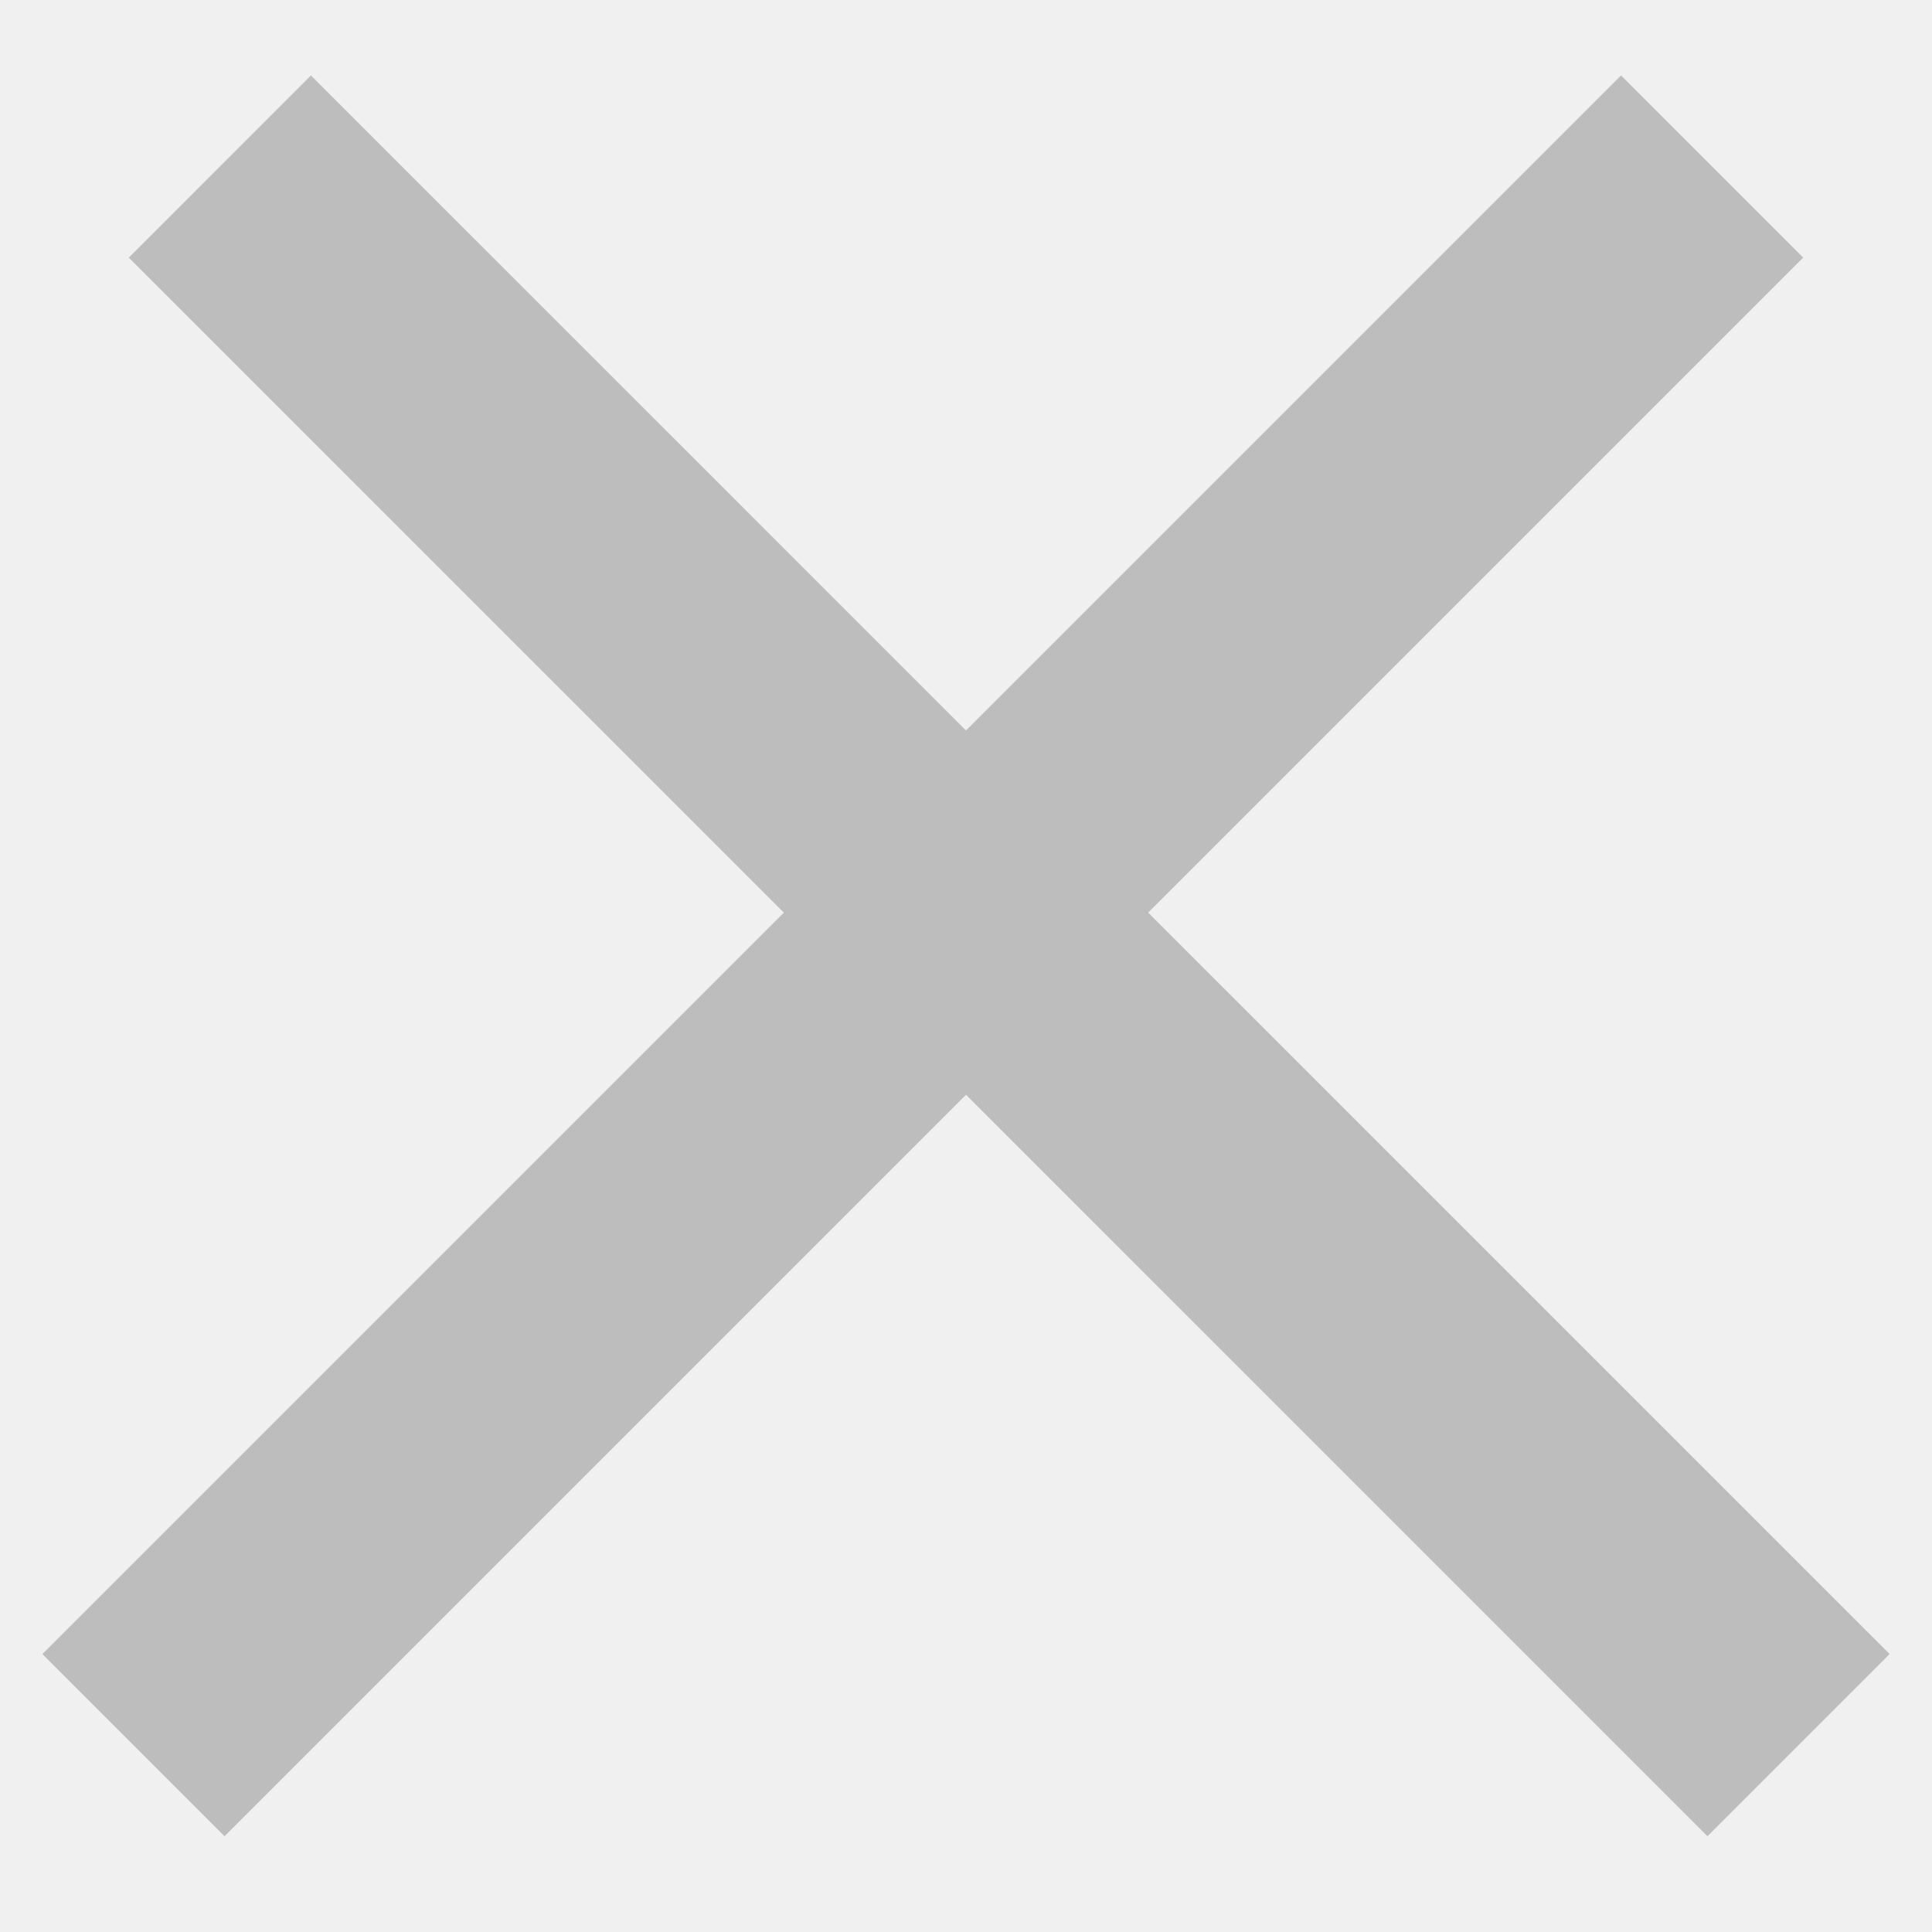
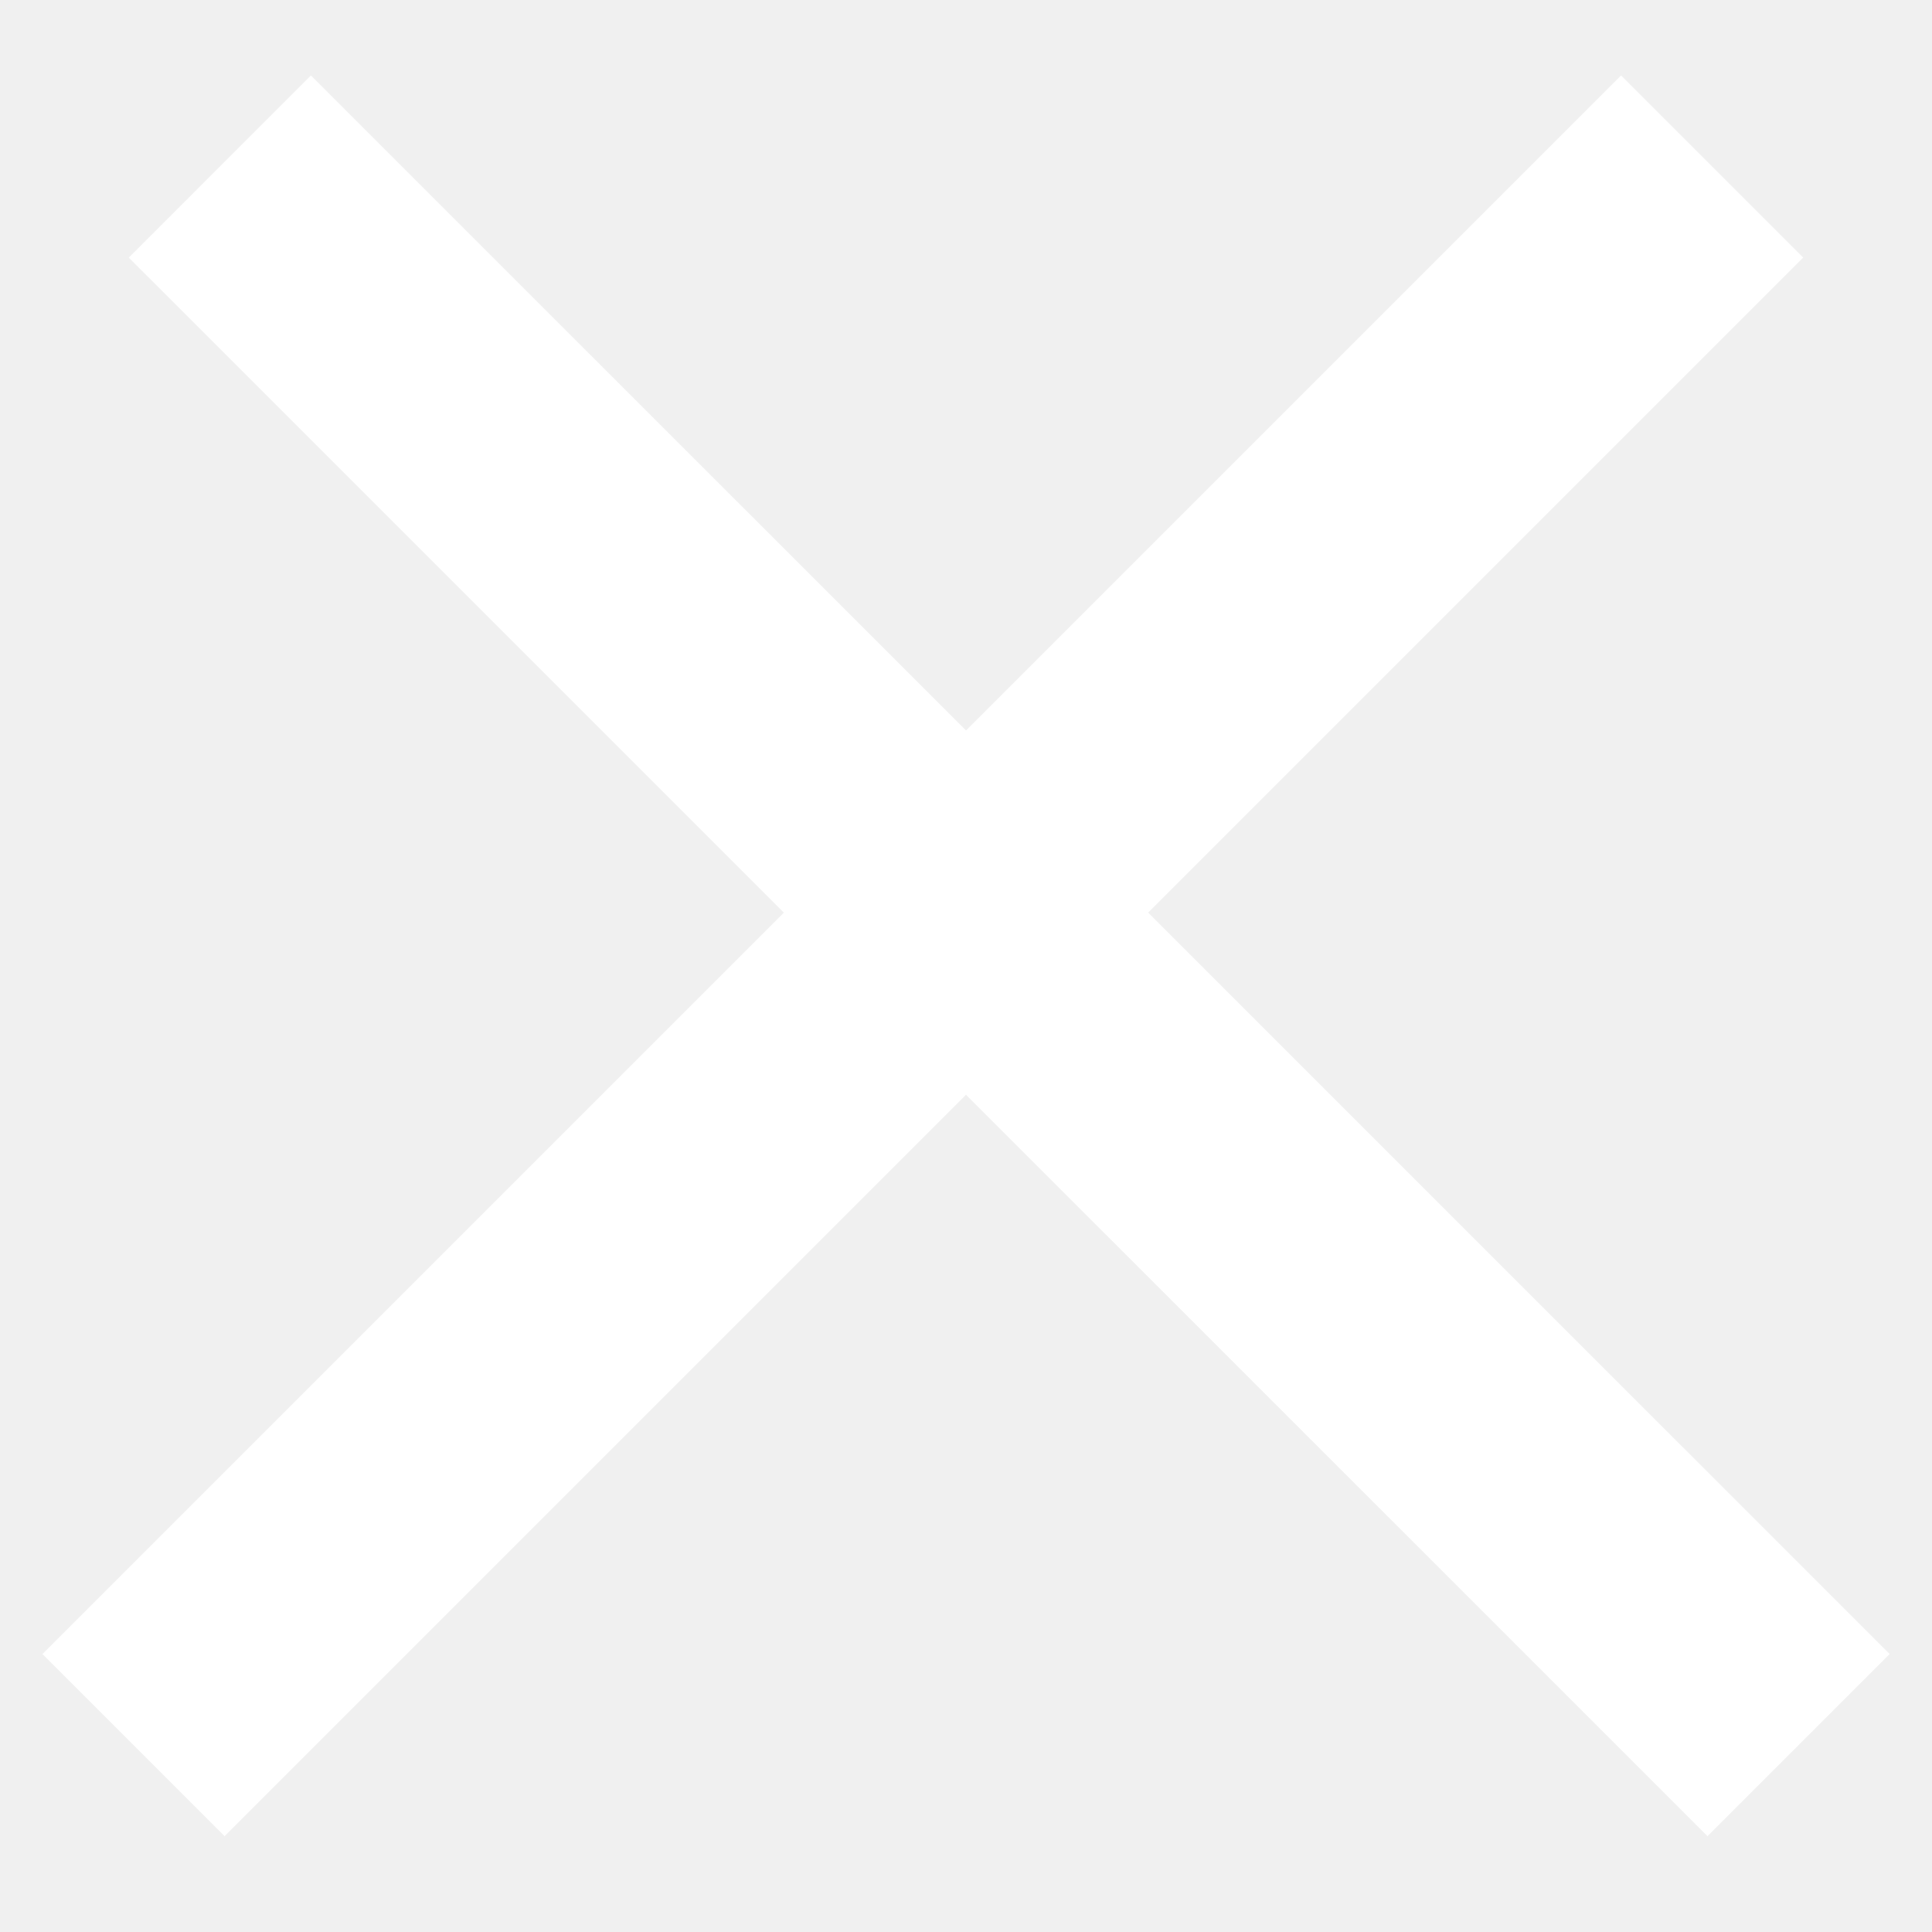
- <svg xmlns="http://www.w3.org/2000/svg" width="15" height="15" viewBox="0 0 15 15" fill="none">
-   <line x1="1.707" y1="1.293" x2="13.964" y2="13.549" stroke="#BDBDBD" stroke-width="2" />
-   <line y1="-1" x2="17.333" y2="-1" transform="matrix(-0.707107 0.707107 0.707107 0.707107 14 2)" stroke="#BDBDBD" stroke-width="2" />
+ <svg xmlns="http://www.w3.org/2000/svg" width="11" height="11" viewBox="0 0 15 15" fill="none">
+   <line x1="1.707" y1="1.293" x2="13.964" y2="13.549" stroke="white" stroke-width="2" />
+   <line y1="-1" x2="17.333" y2="-1" transform="matrix(-0.707107 0.707107 0.707107 0.707107 14 2)" stroke="white" stroke-width="2" />
</svg>
